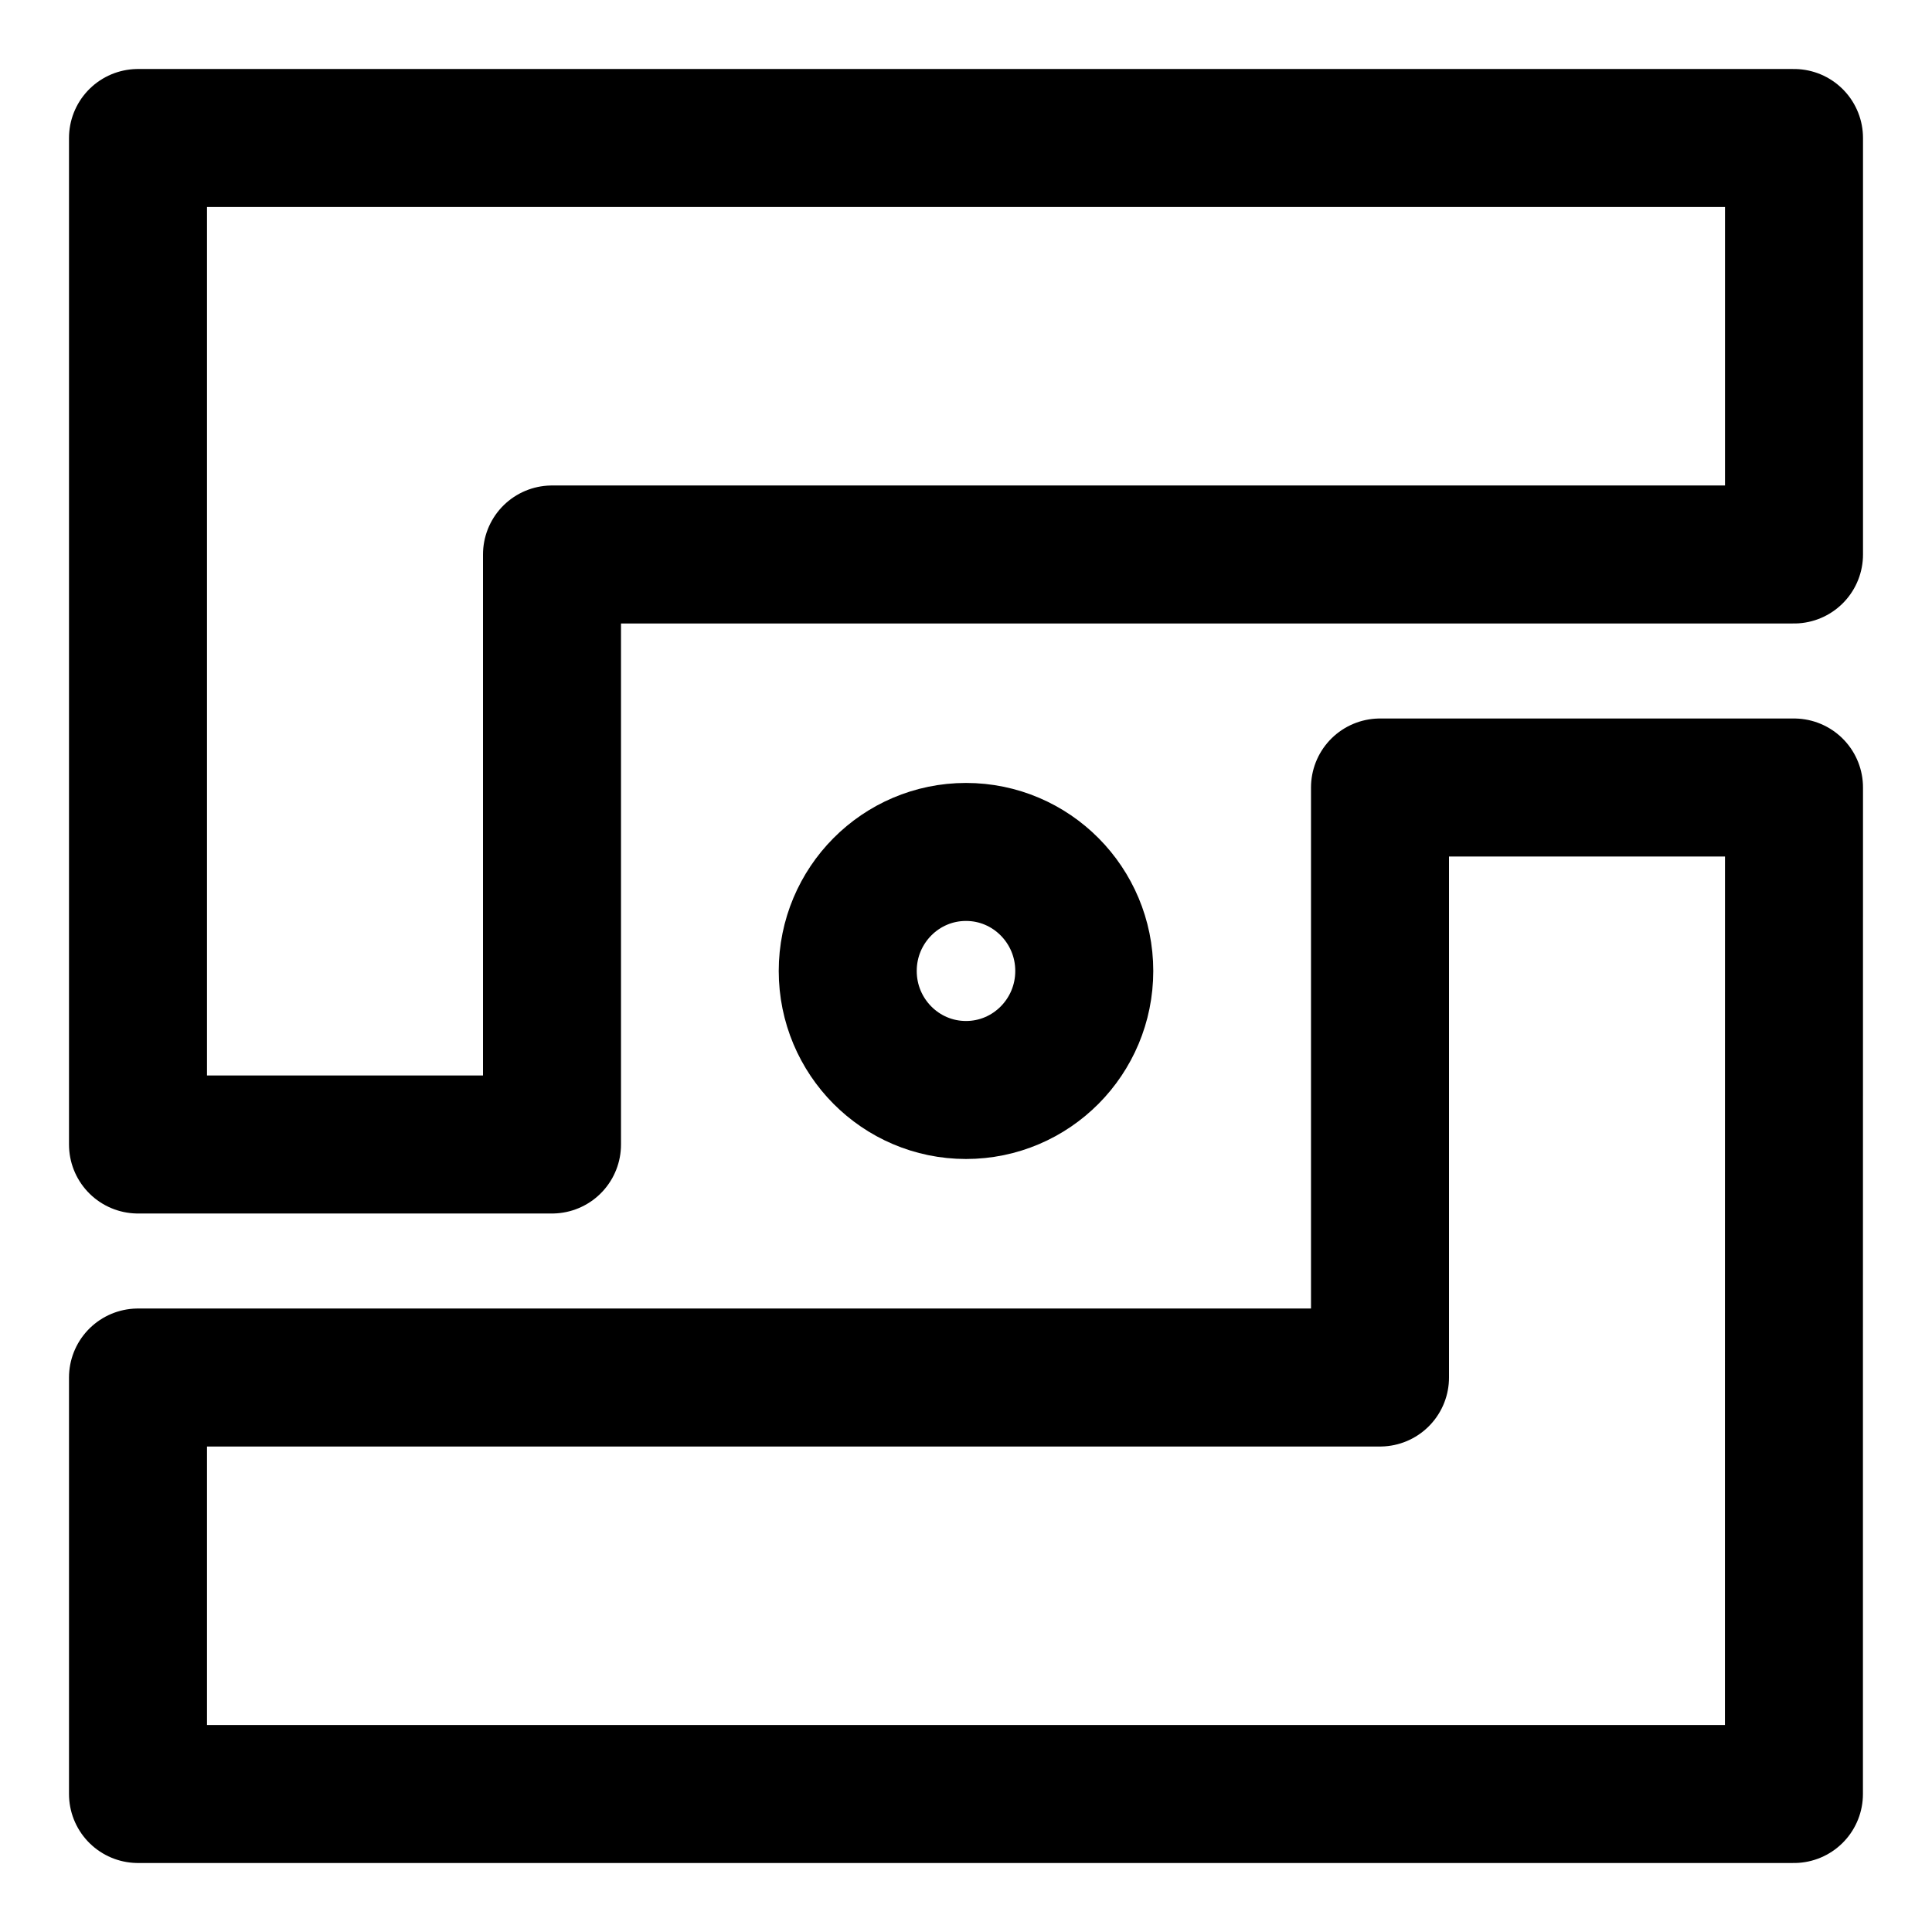
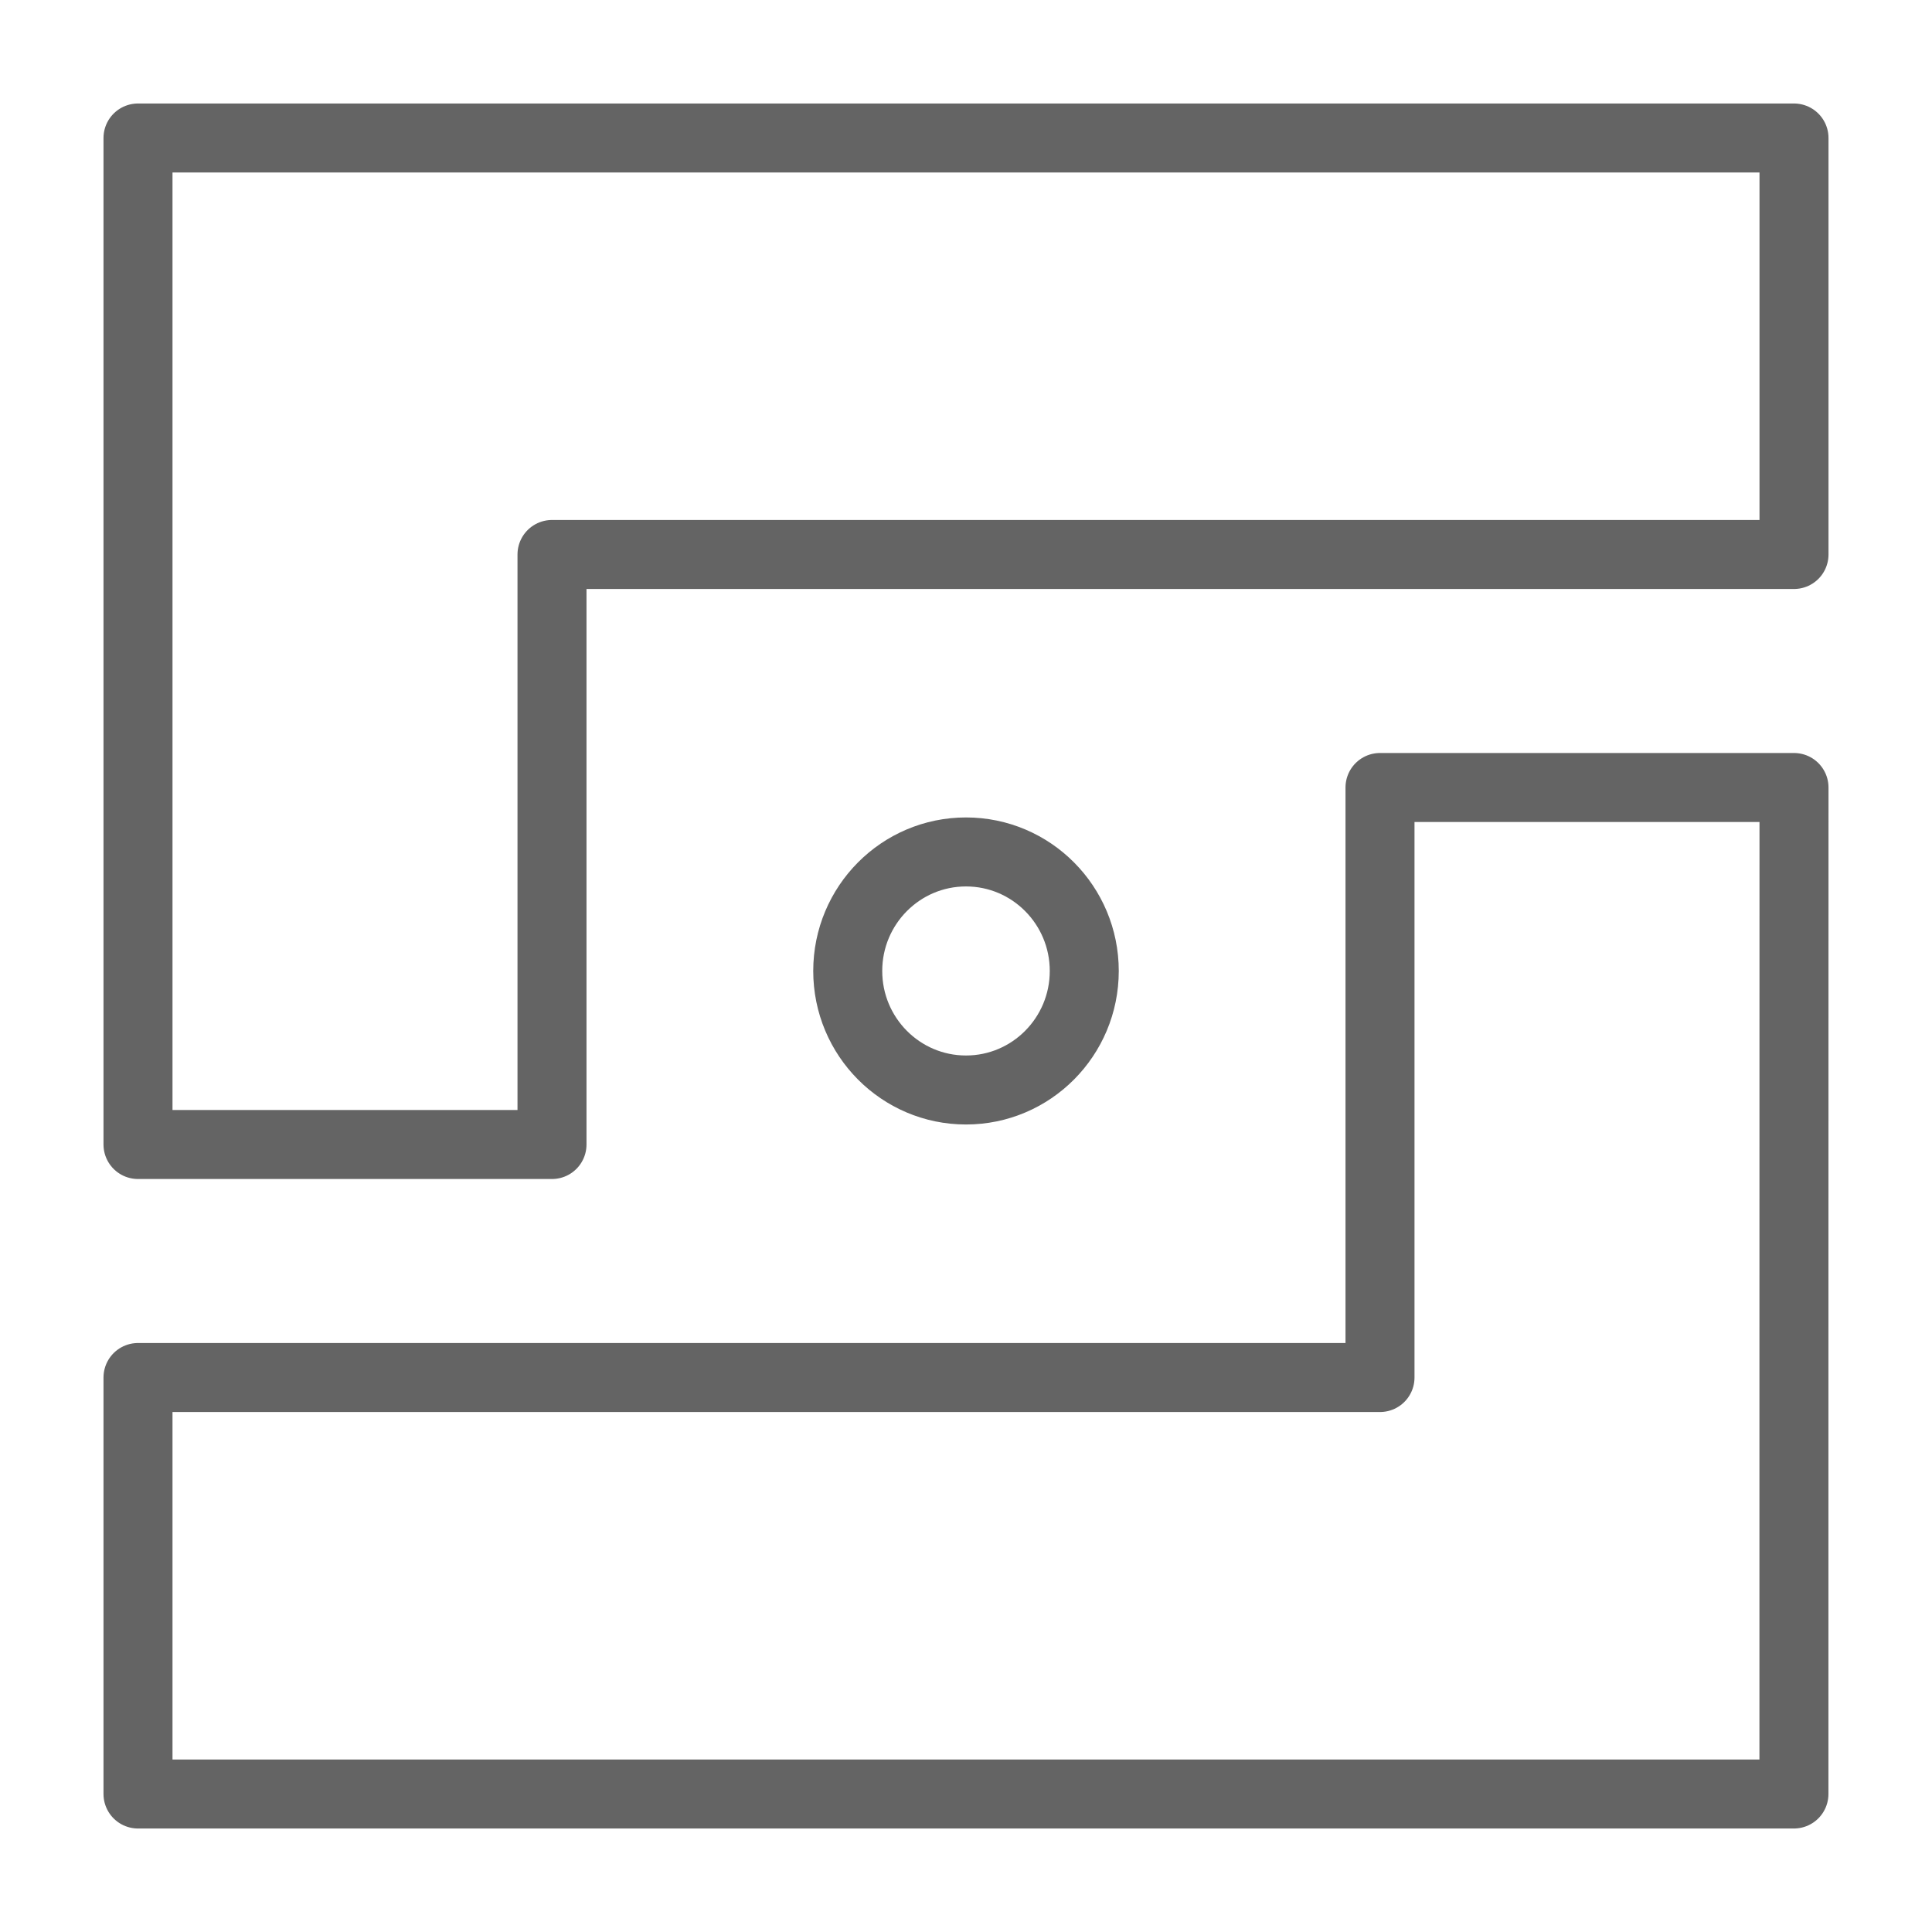
- <svg xmlns="http://www.w3.org/2000/svg" width="24" height="24" viewBox="0 0 28 28" fill="none" stroke-width="2" stroke-linecap="round" stroke-linejoin="round" stroke="#000000">
+ <svg xmlns="http://www.w3.org/2000/svg" width="18" height="18" viewBox="0 0 28 28" fill="none" stroke-width="1" stroke-linecap="round" stroke-linejoin="round" stroke="#646464">
  <g>
    <path d="M14 15.797C14.947 15.797 15.714 15.024 15.714 14.072C15.714 13.12 14.947 12.347 14 12.347C13.053 12.347 12.286 13.12 12.286 14.072C12.286 15.024 13.053 15.797 14 15.797Z" />
    <path d="M2 26L25.999 26L25.999 19.964L26 11.413L20 11.413L20 19.964L18.25 19.964L2 19.964L2 26Z" />
    <path d="M26 2L2 2L2 8.036L2 16.587L8 16.587L8 8.036L9.75 8.036L26 8.036L26 2Z" />
  </g>
</svg>
